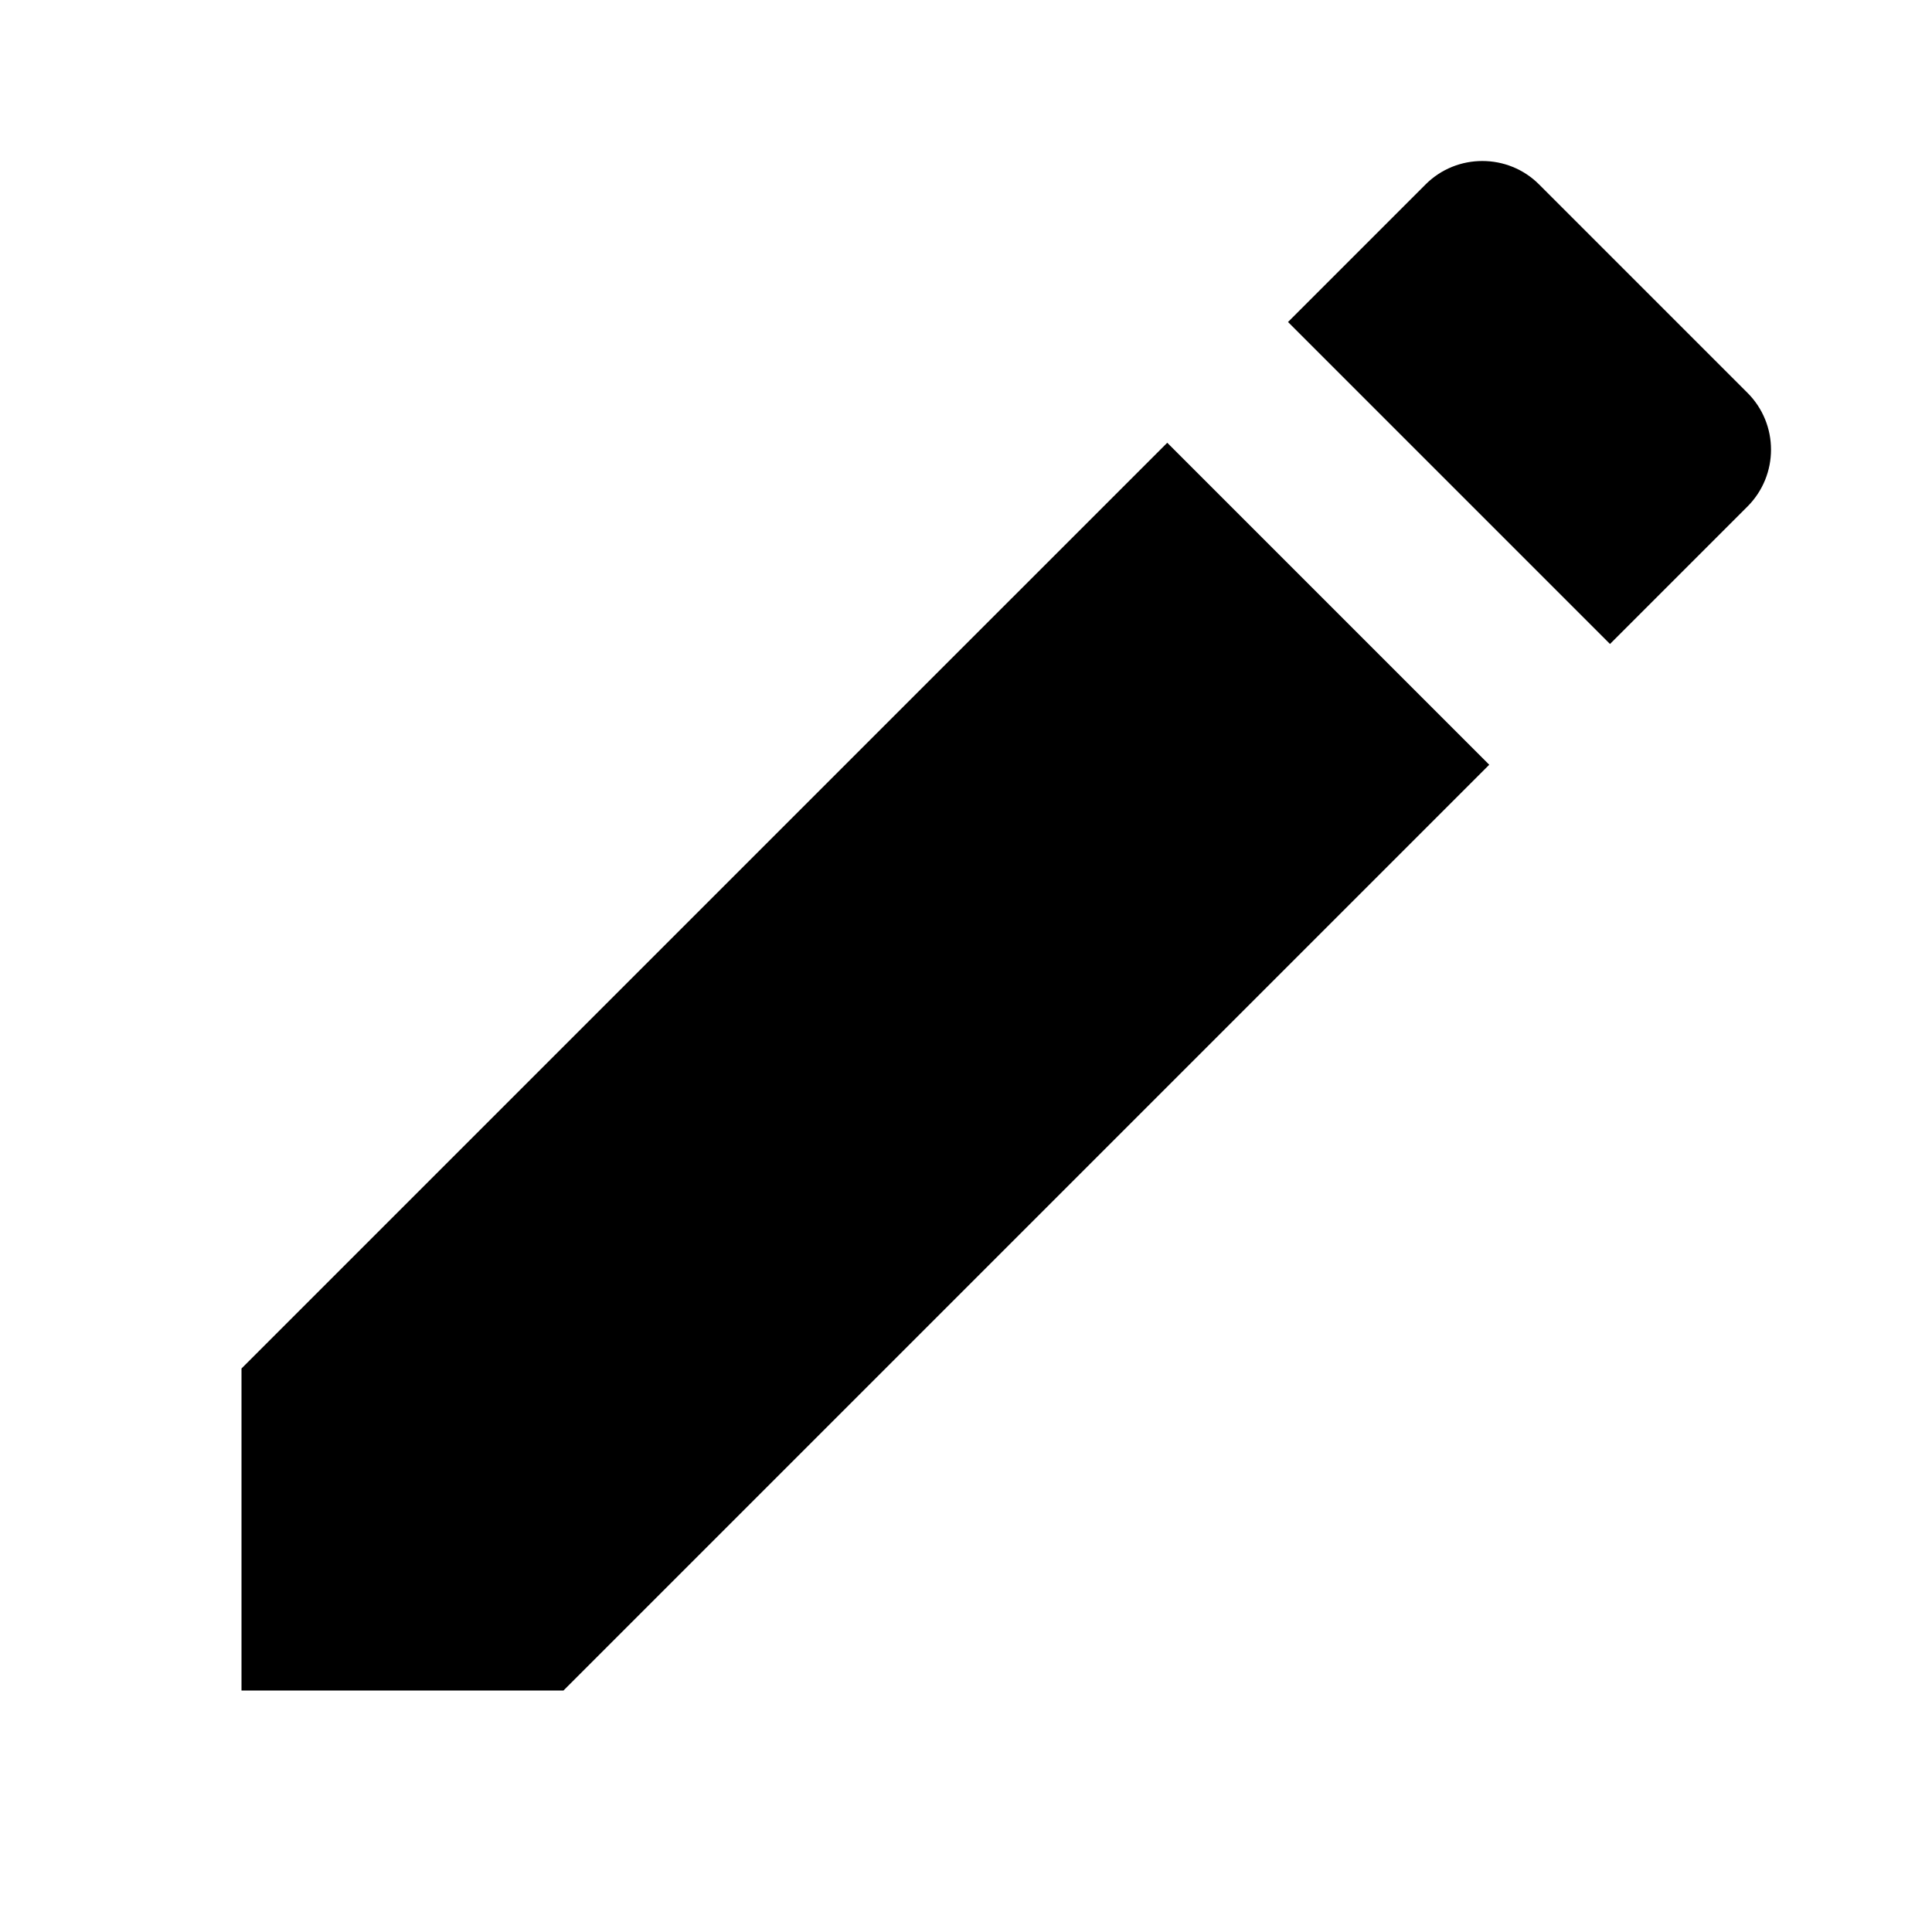
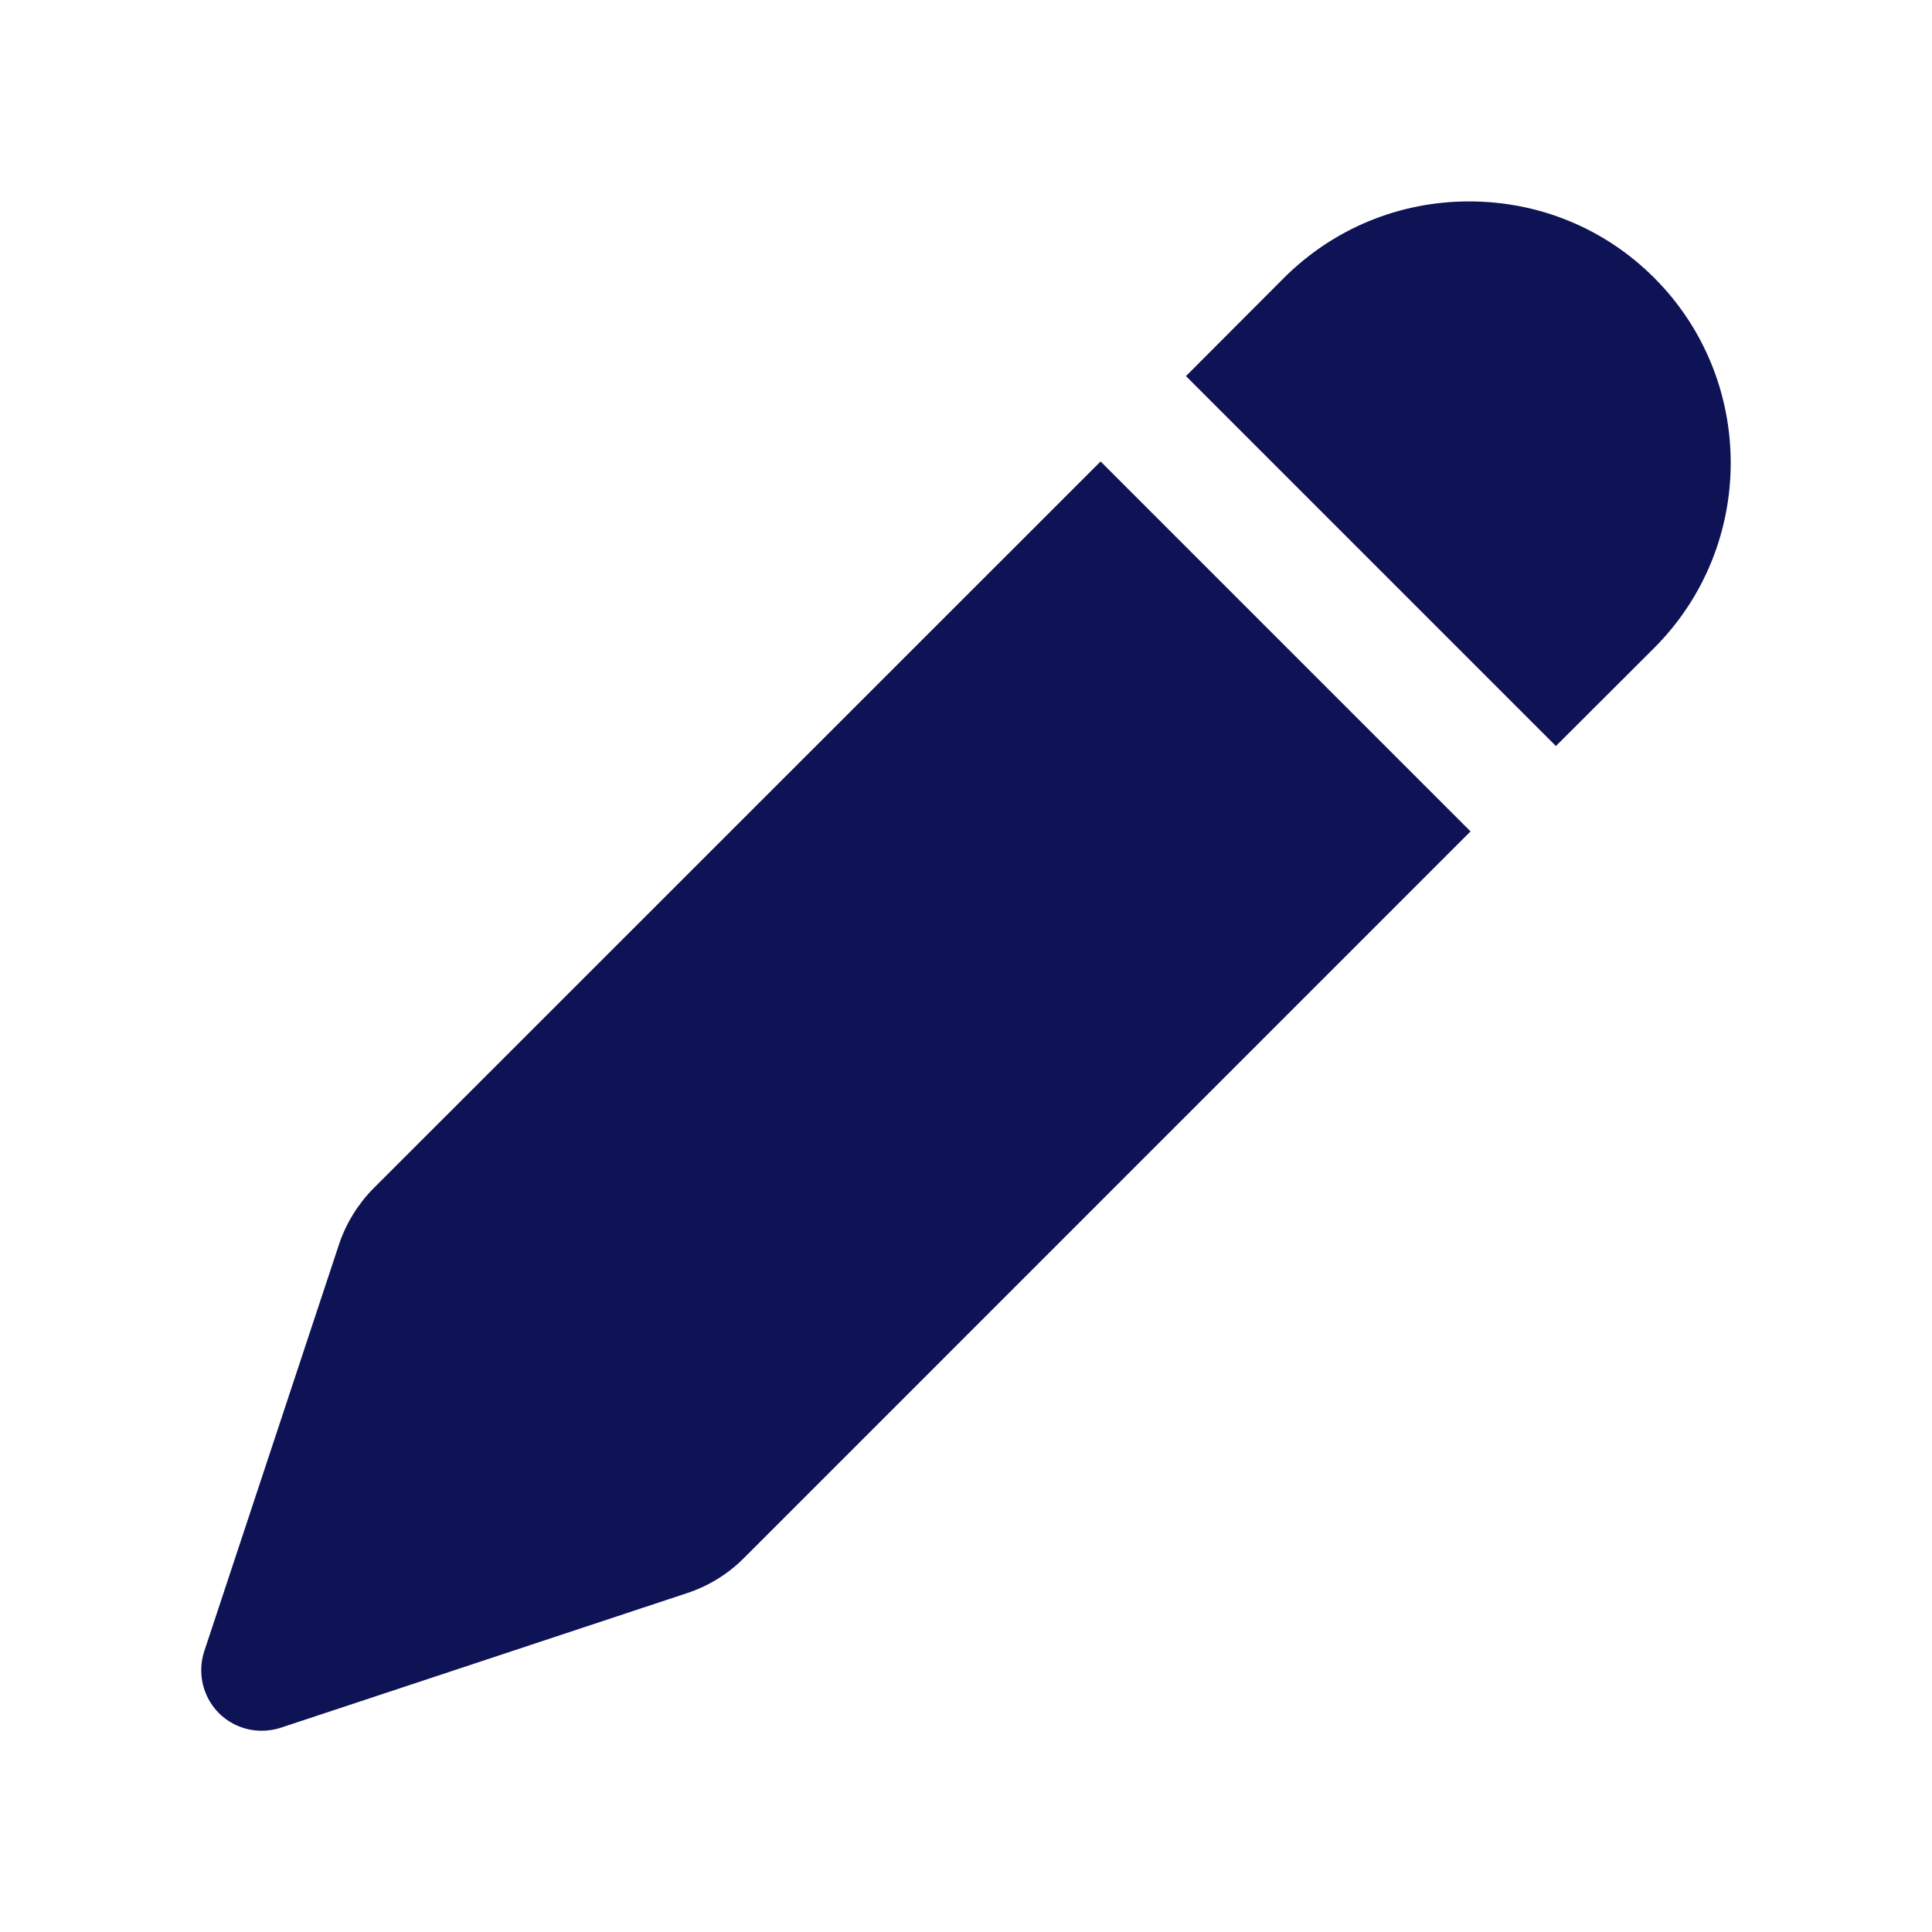
- <svg xmlns="http://www.w3.org/2000/svg" fill="#000000" viewBox="0 0 24 24" width="24px" height="24px">
-   <path d="M 18.414 2 C 18.158 2 17.902 2.097 17.707 2.293 L 16 4 L 20 8 L 21.707 6.293 C 22.098 5.902 22.098 5.269 21.707 4.879 L 19.121 2.293 C 18.926 2.097 18.67 2 18.414 2 z M 14.5 5.5 L 3 17 L 3 21 L 7 21 L 18.5 9.5 L 14.5 5.5 z" />
+ <svg xmlns="http://www.w3.org/2000/svg" viewBox="0 0 48 48" width="48px" height="48px">
+   <g id="surface43393808">
+     <path style=" stroke:none;fill-rule:nonzero;fill:rgb(5.49%,7.451%,33.333%);fill-opacity:1;" d="M 38.656 18.535 L 41.098 16.098 C 43.633 13.562 43.633 9.438 41.098 6.902 C 39.871 5.676 38.238 5.004 36.5 5.004 C 34.762 5.004 33.129 5.68 31.902 6.902 L 29.465 9.344 Z M 27.344 11.465 L 9.273 29.531 C 8.891 29.918 8.598 30.395 8.426 30.906 L 5.074 41.027 C 4.898 41.566 5.039 42.16 5.438 42.562 C 5.727 42.848 6.109 43 6.5 43 C 6.656 43 6.816 42.977 6.973 42.926 L 17.09 39.574 C 17.605 39.402 18.082 39.109 18.469 38.723 L 36.535 20.656 Z M 27.344 11.465 " />
+   </g>
</svg>
